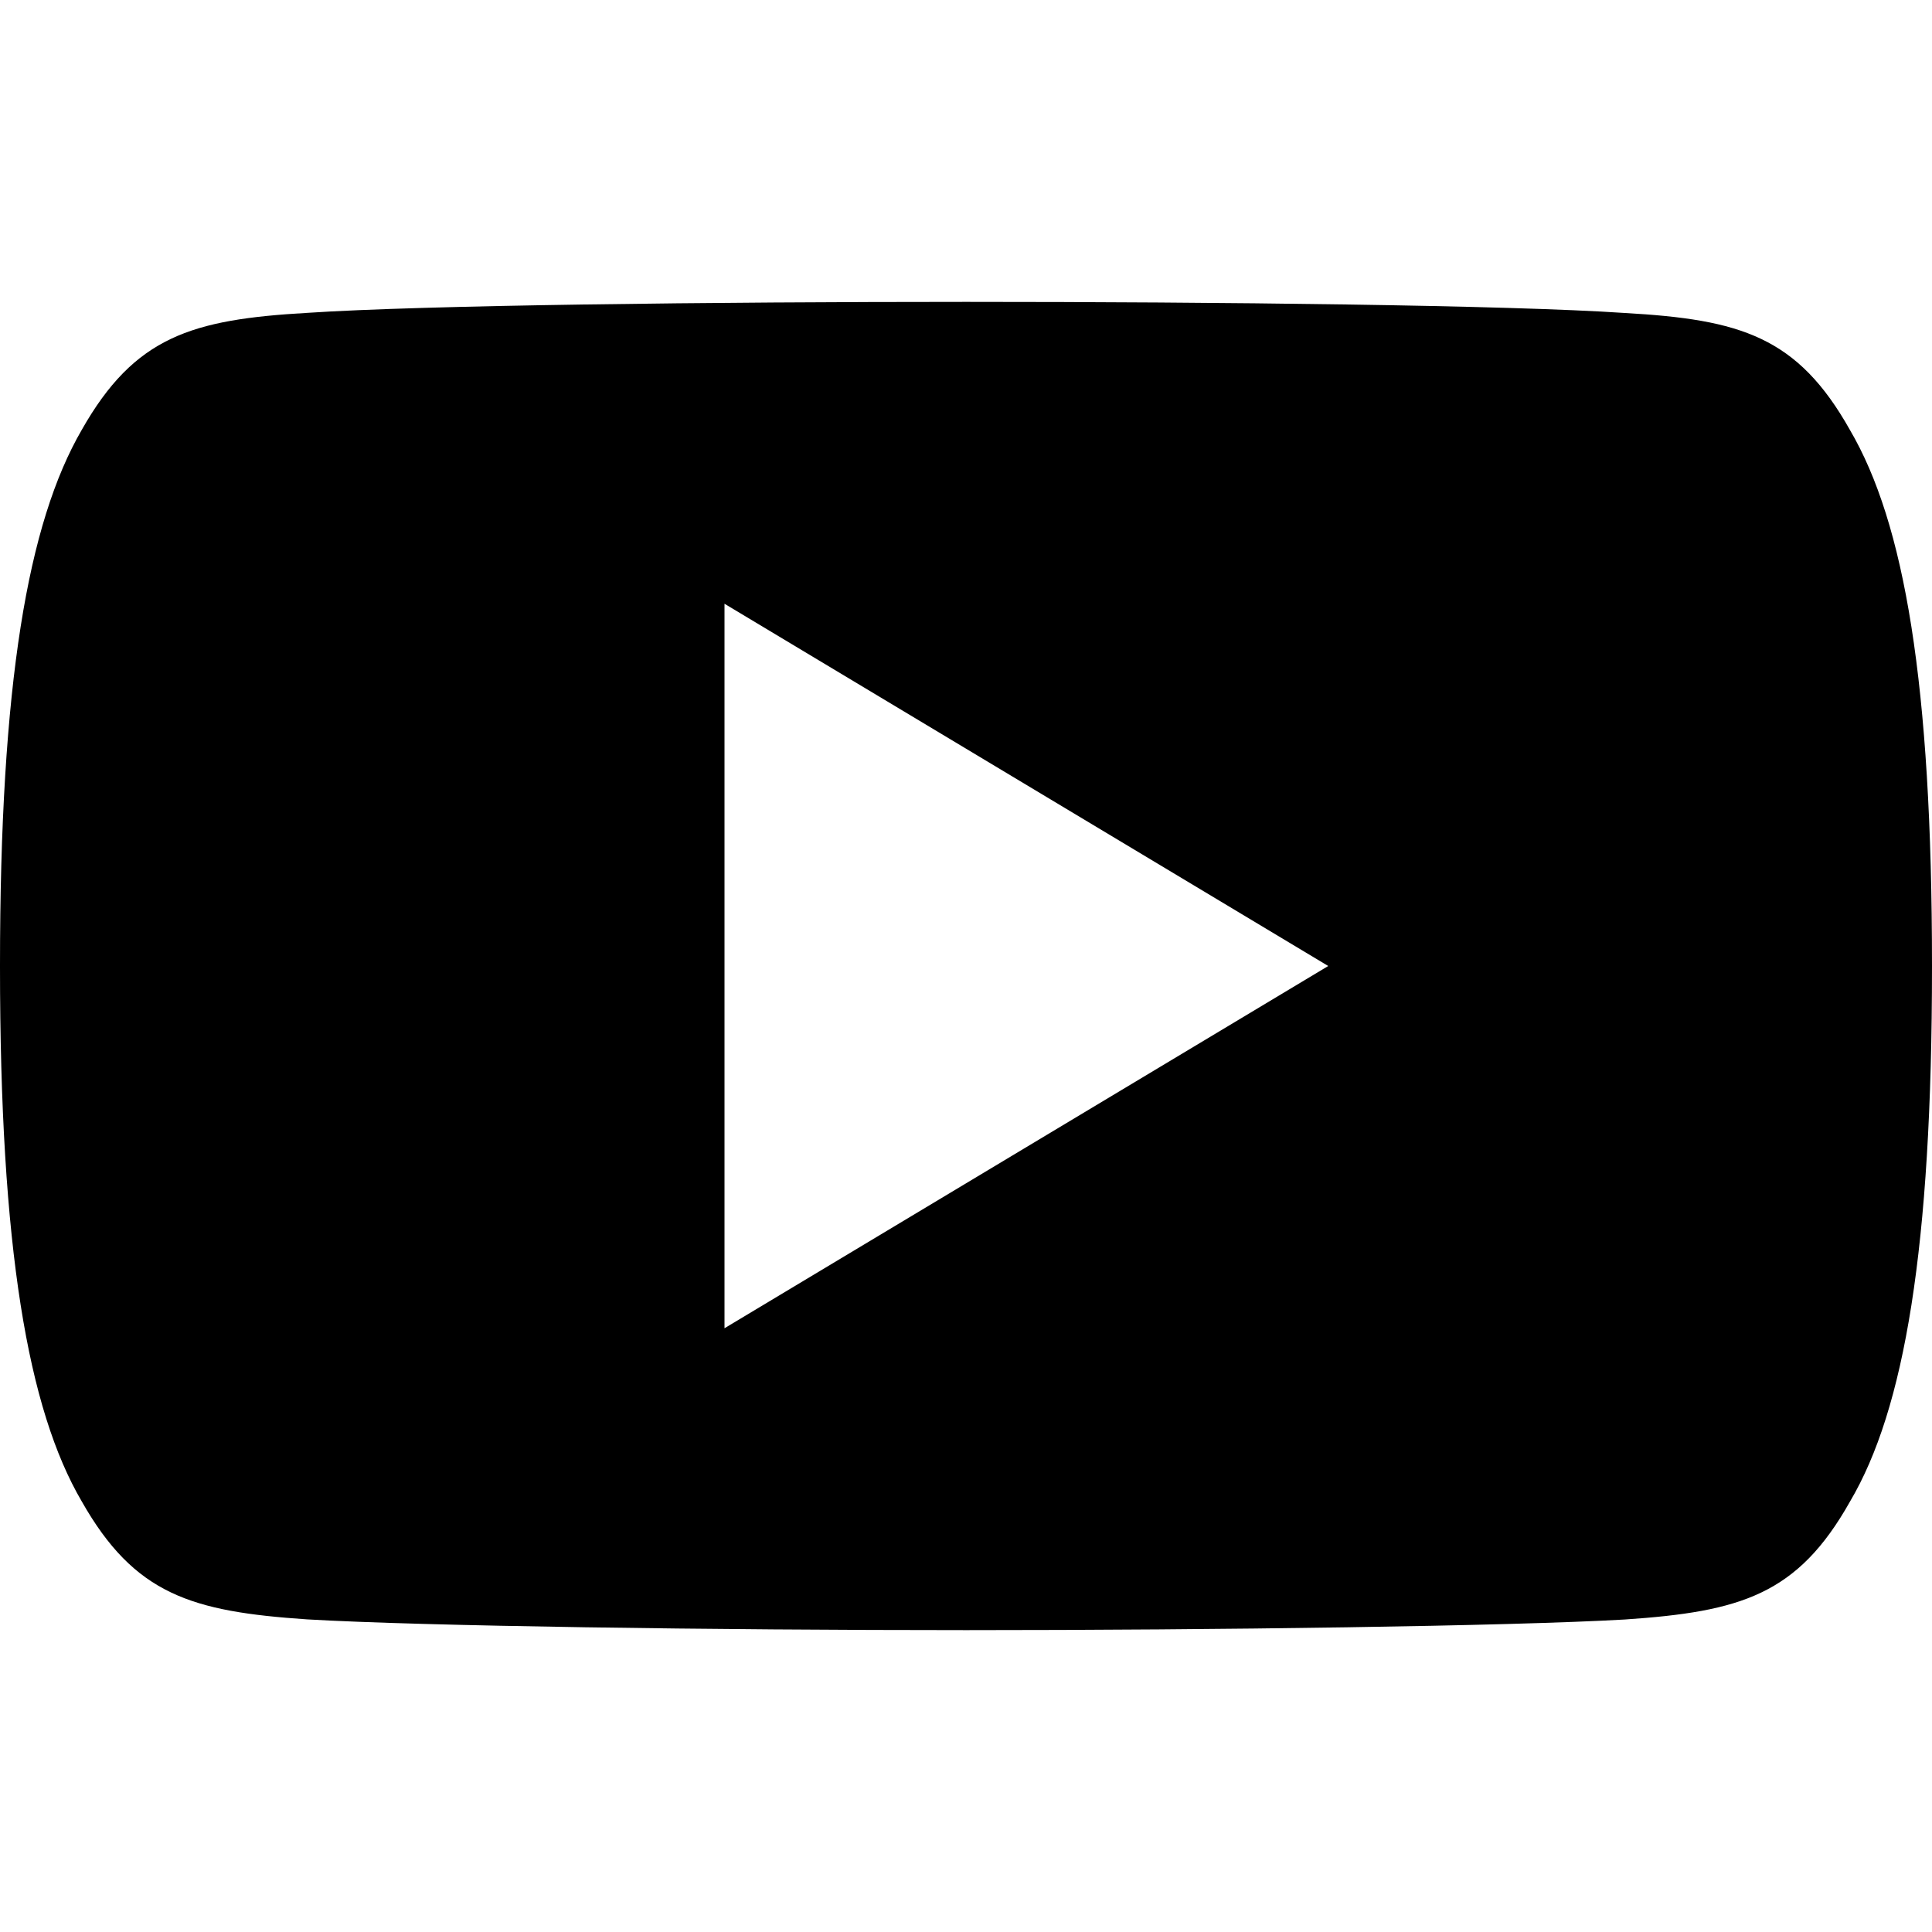
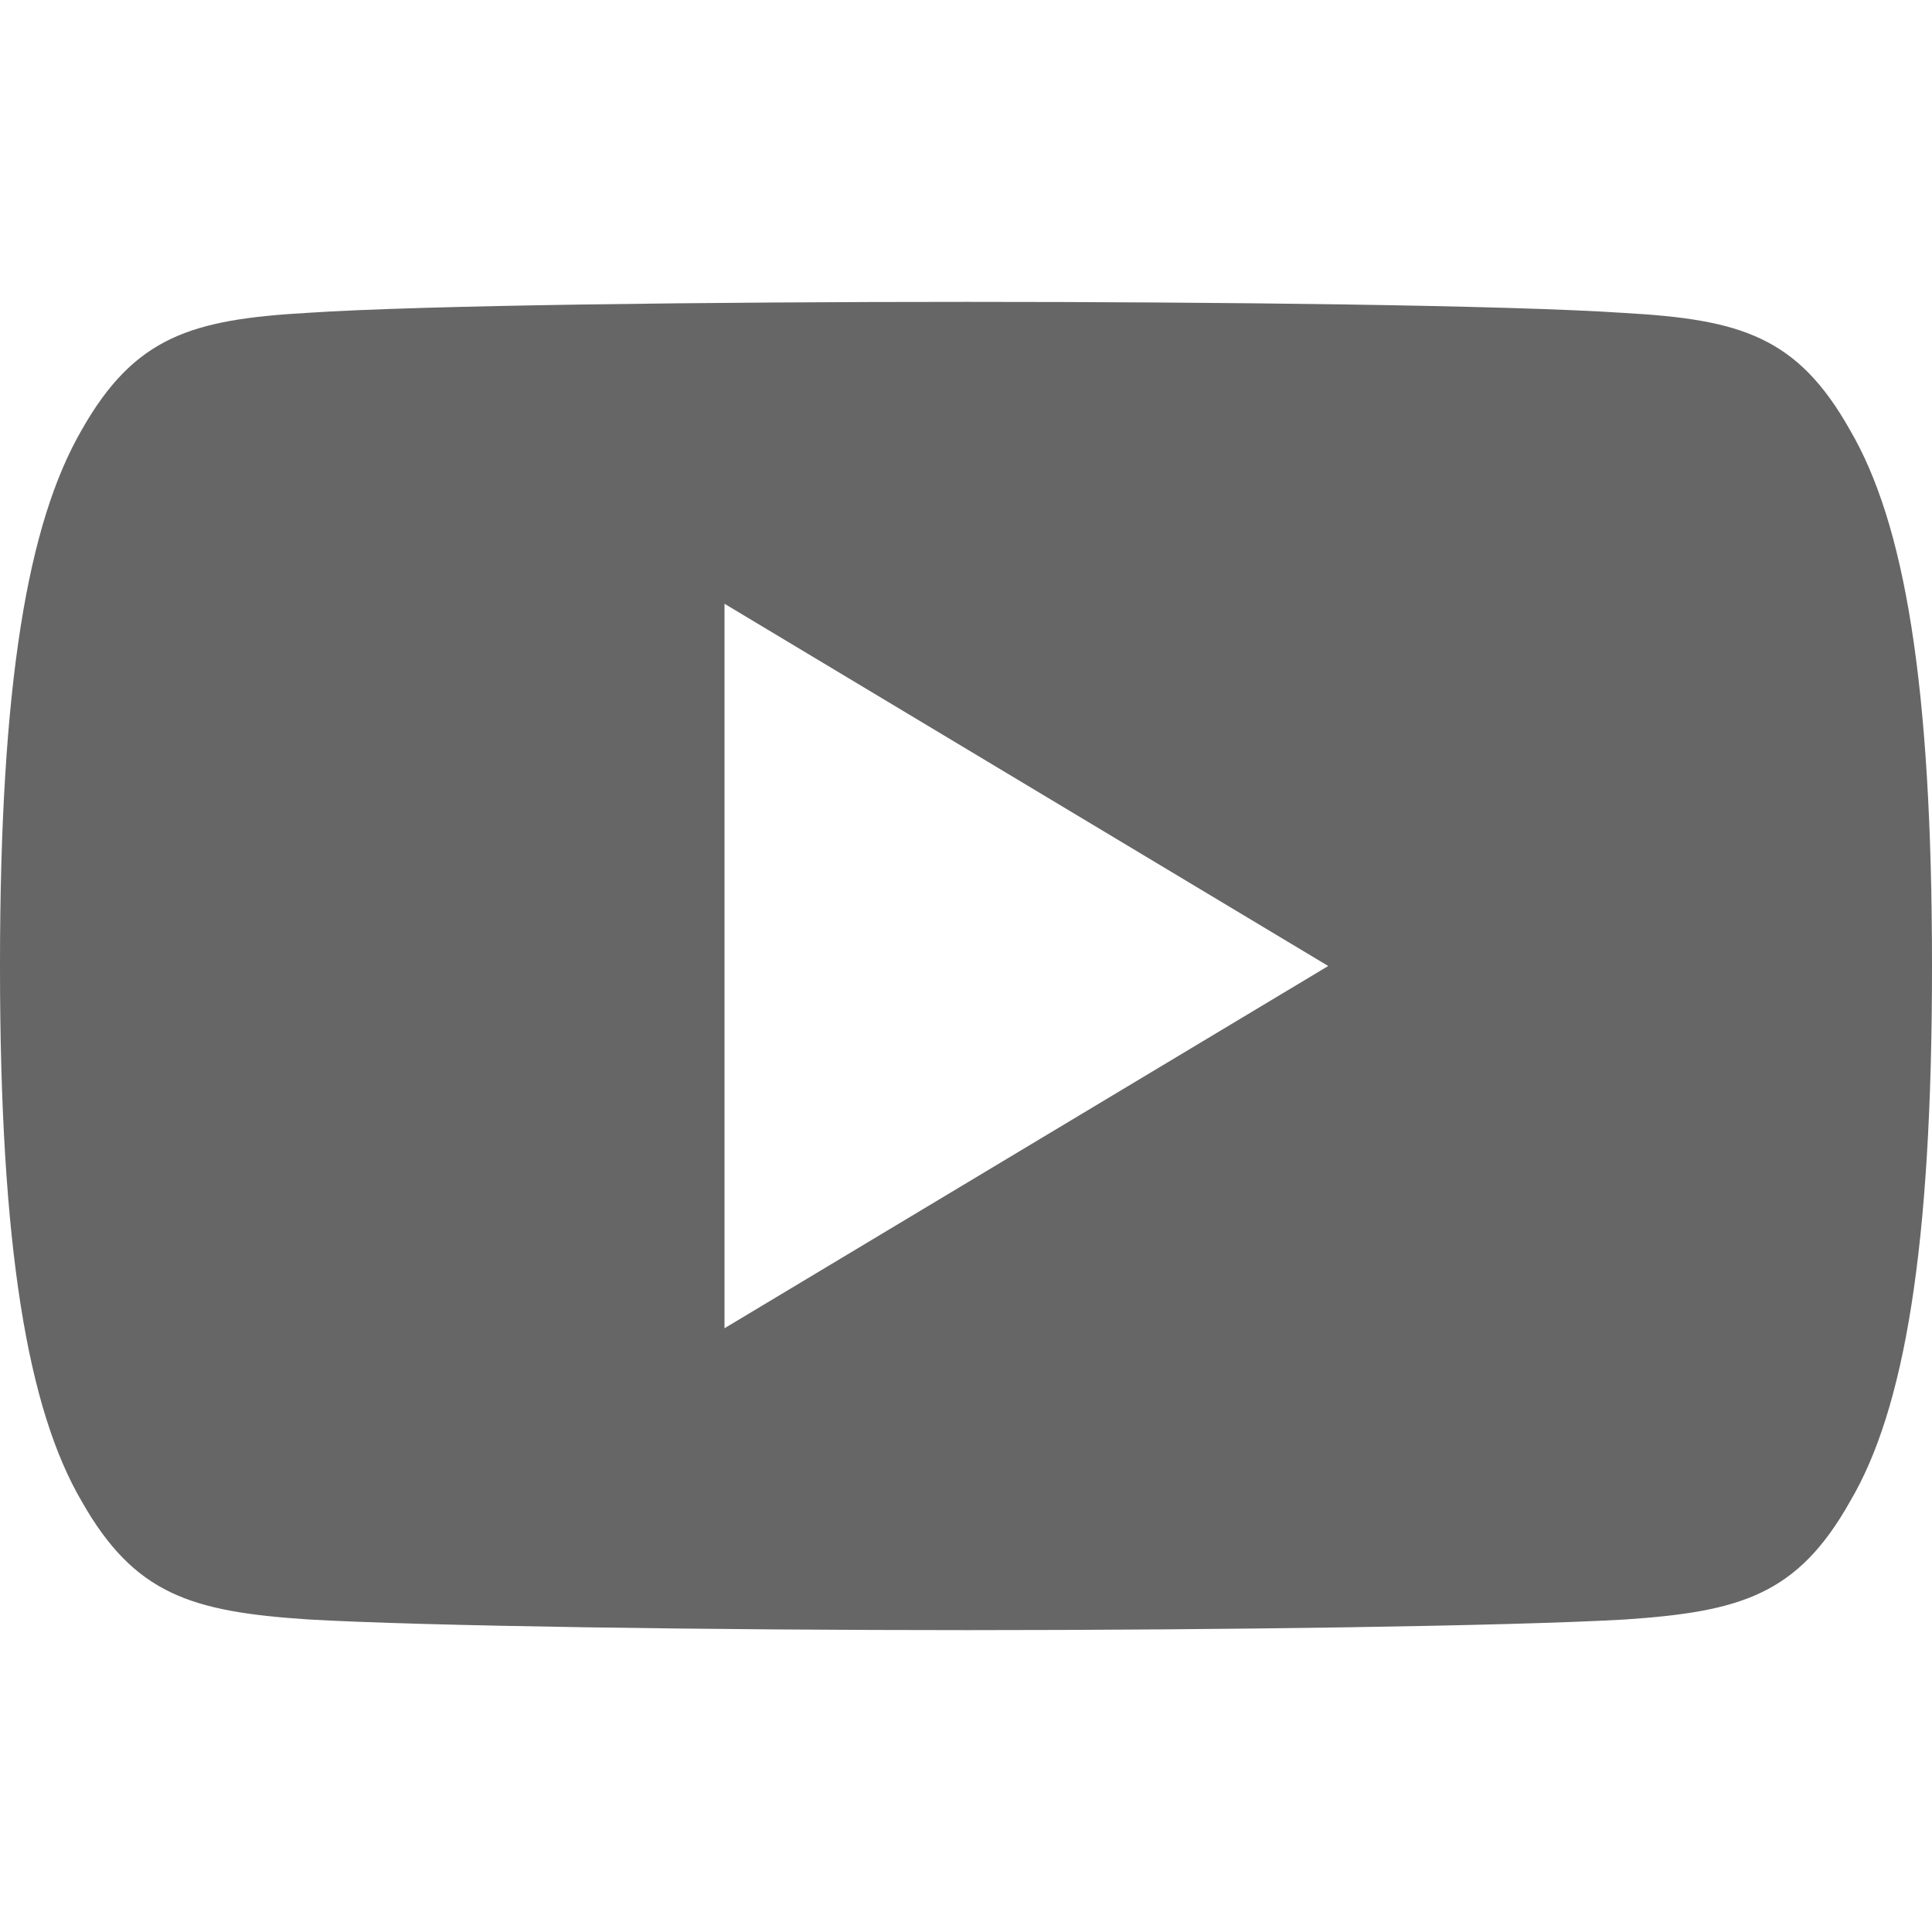
- <svg xmlns="http://www.w3.org/2000/svg" version="1.1" id="Capa_1" x="0px" y="0px" viewBox="0 0 512 512" style="enable-background:new 0 0 512 512;" xml:space="preserve">
+ <svg xmlns="http://www.w3.org/2000/svg" version="1.1" id="Capa_1" x="0px" y="0px" viewBox="0 0 512 512" style="enable-background:new 0 0 512 512;" xml:space="preserve" fill="#666666">
  <g>
    <g>
      <path d="M490.24,113.92c-13.888-24.704-28.96-29.248-59.648-30.976C399.936,80.864,322.848,80,256.064,80    c-66.912,0-144.032,0.864-174.656,2.912c-30.624,1.76-45.728,6.272-59.744,31.008C7.36,138.592,0,181.088,0,255.904    C0,255.968,0,256,0,256c0,0.064,0,0.096,0,0.096v0.064c0,74.496,7.36,117.312,21.664,141.728    c14.016,24.704,29.088,29.184,59.712,31.264C112.032,430.944,189.152,432,256.064,432c66.784,0,143.872-1.056,174.56-2.816    c30.688-2.08,45.76-6.56,59.648-31.264C504.704,373.504,512,330.688,512,256.192c0,0,0-0.096,0-0.16c0,0,0-0.064,0-0.096    C512,181.088,504.704,138.592,490.24,113.92z M192,352V160l160,96L192,352z" />
    </g>
  </g>
  <g>
</g>
  <g>
</g>
  <g>
</g>
  <g>
</g>
  <g>
</g>
  <g>
</g>
  <g>
</g>
  <g>
</g>
  <g>
</g>
  <g>
</g>
  <g>
</g>
  <g>
</g>
  <g>
</g>
  <g>
</g>
  <g>
</g>
</svg>
